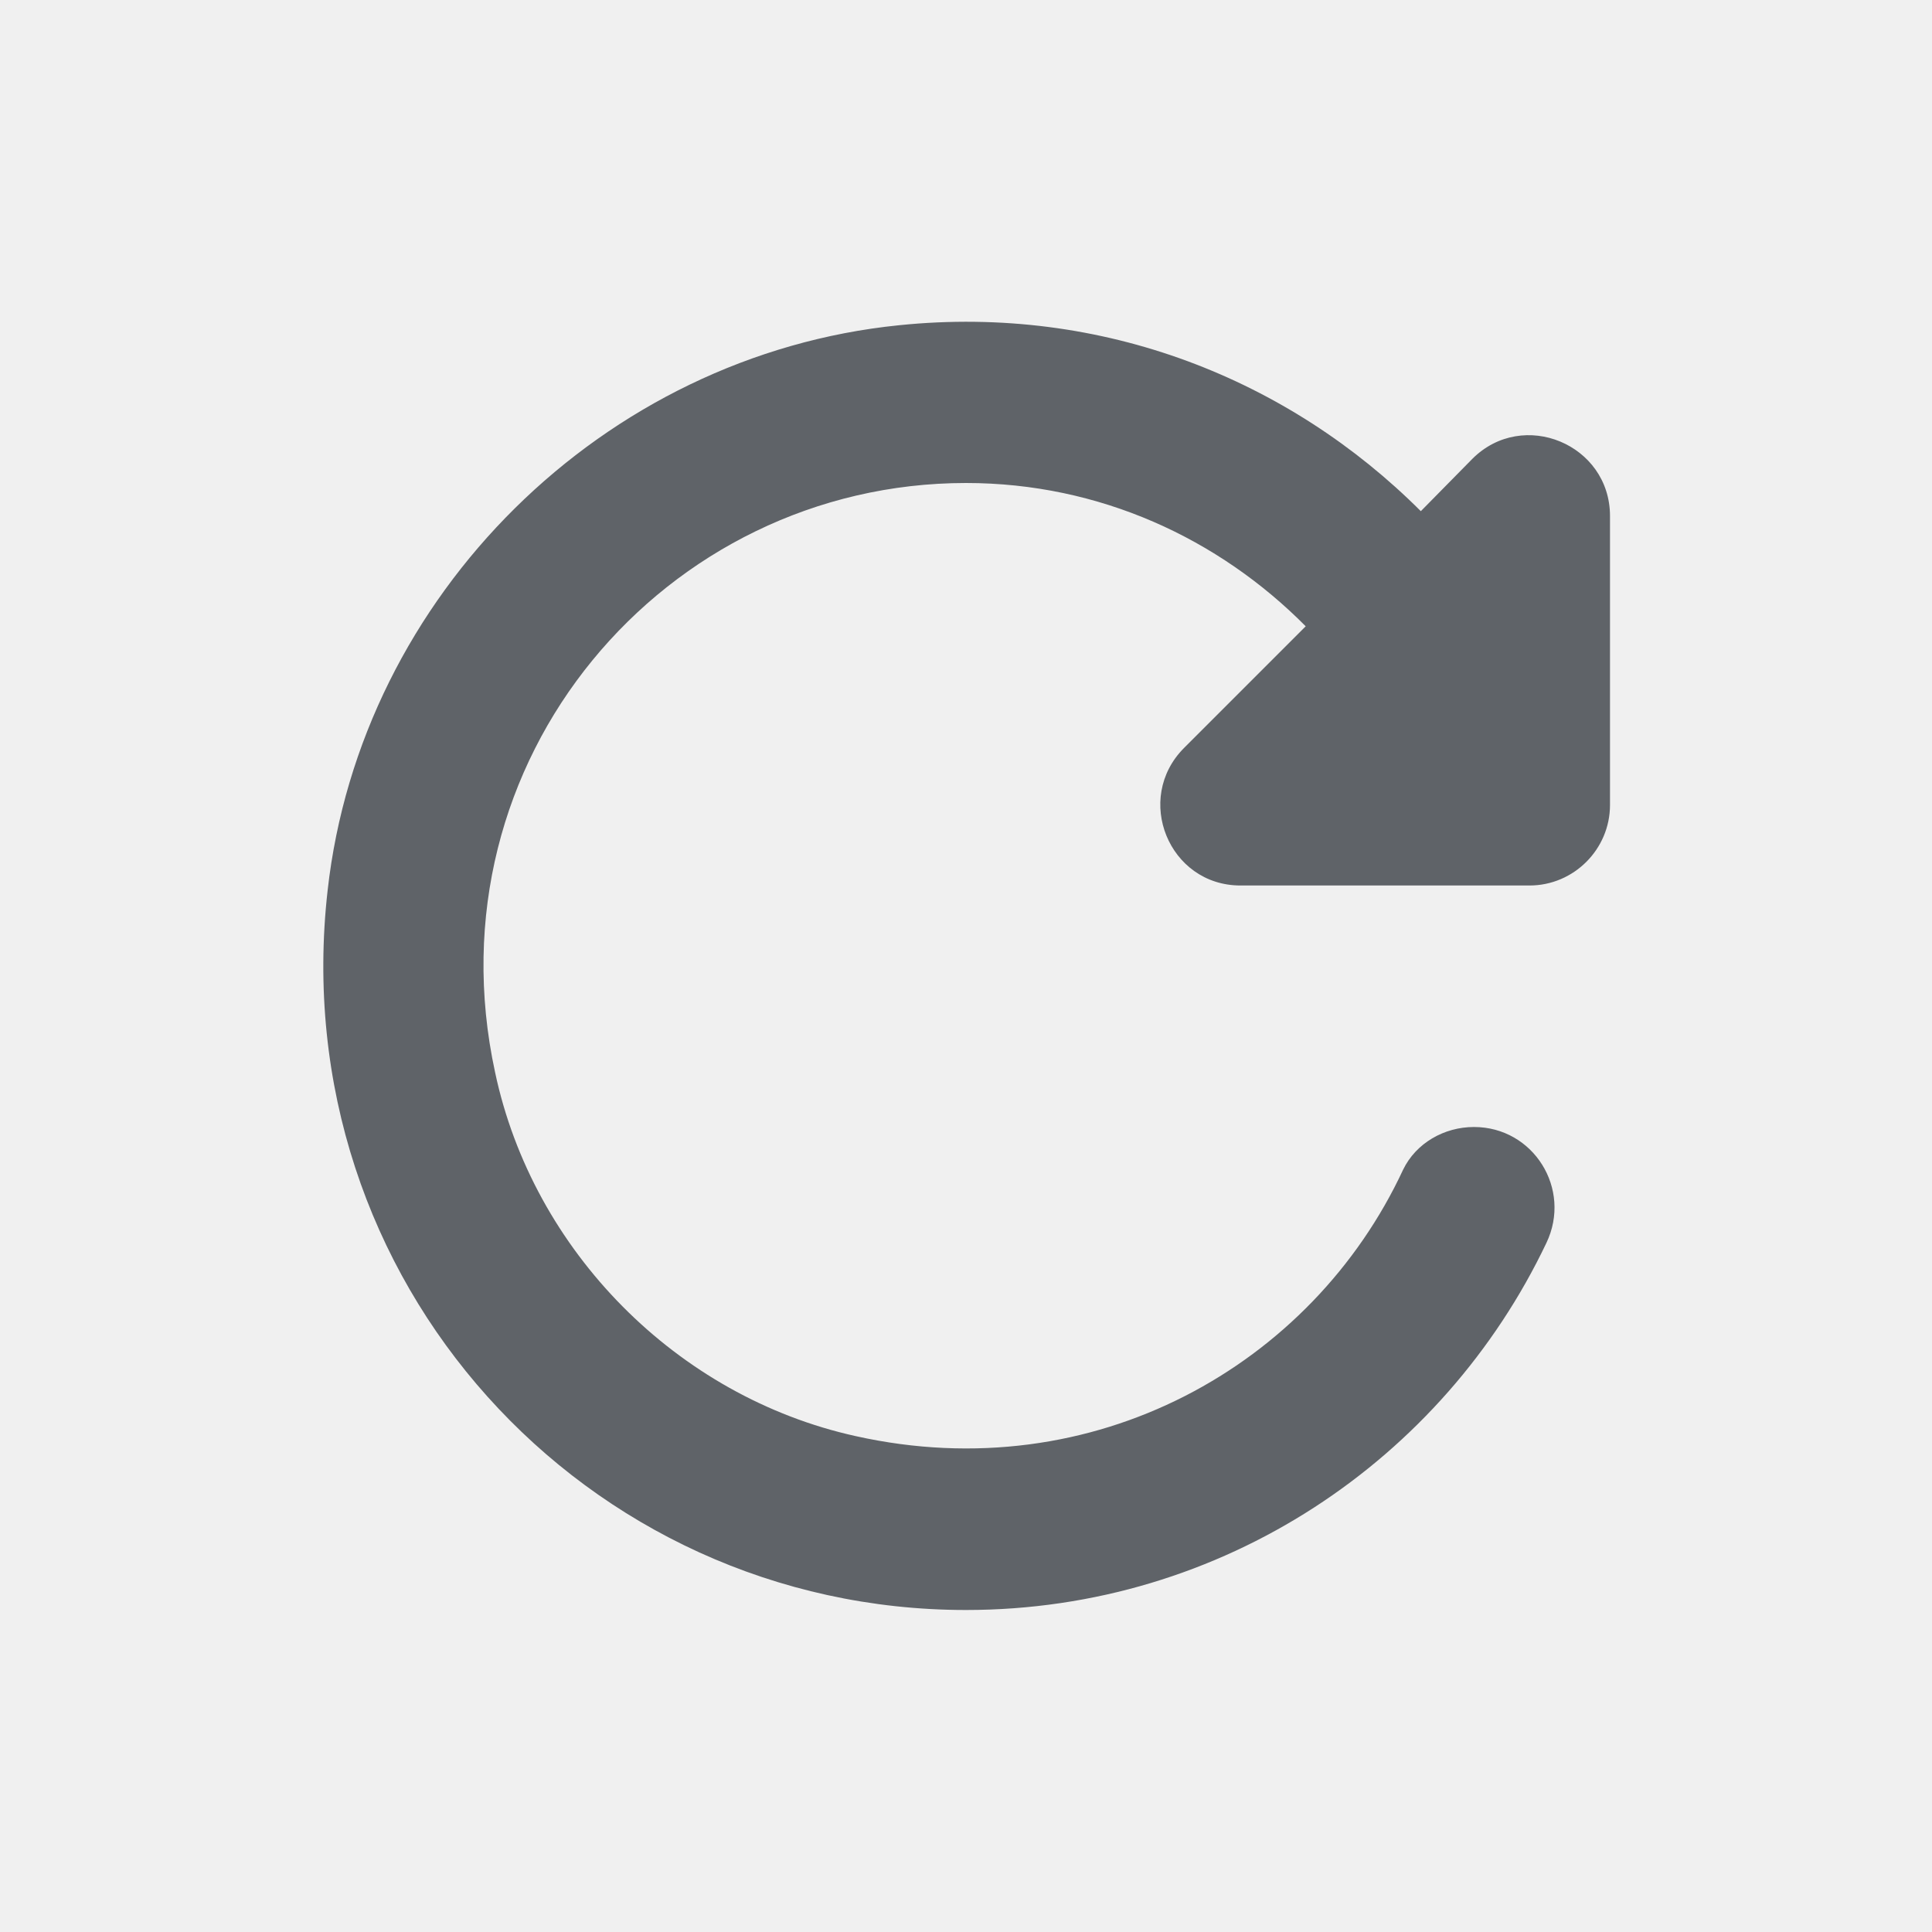
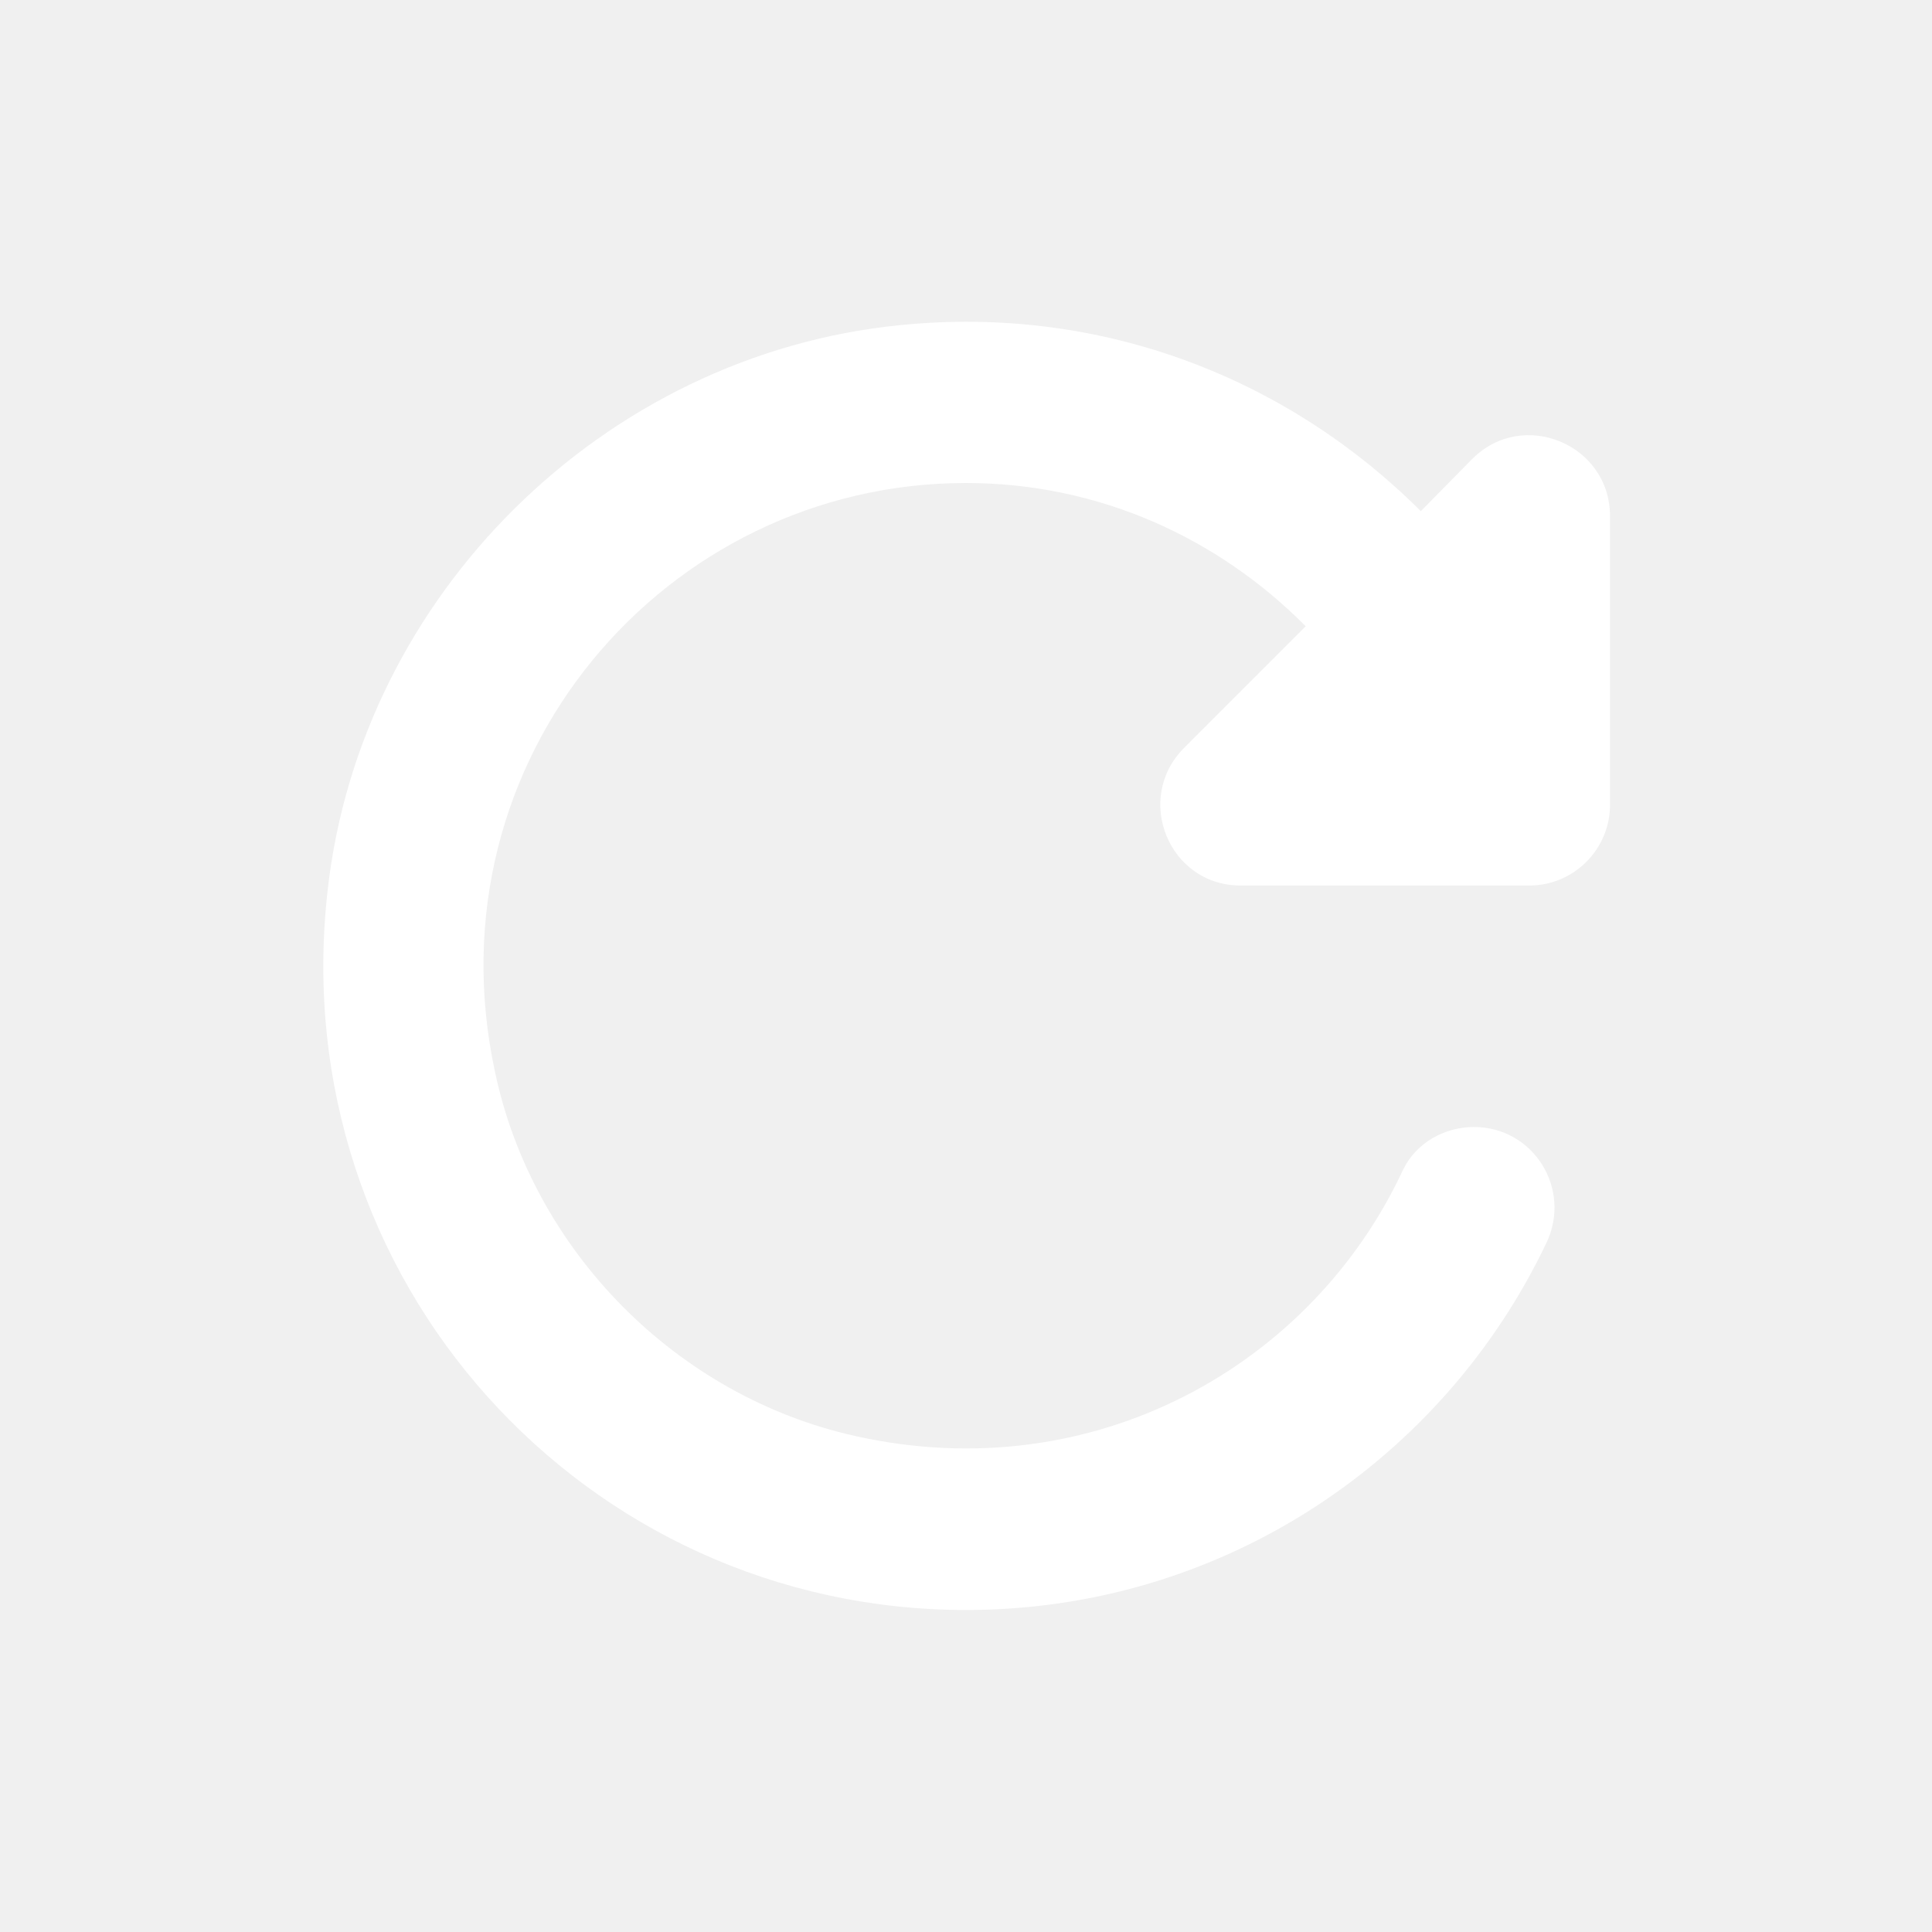
- <svg xmlns="http://www.w3.org/2000/svg" height="24px" viewBox="0 0 24 24" width="24px" fill="#5f6368">
+ <svg xmlns="http://www.w3.org/2000/svg" height="24px" viewBox="0 0 24 24" width="24px" fill="#ffffff">
  <path d="M0 0h24v24H0V0z" fill="none" />
  <path d="M17.65 6.35c-1.63-1.63-3.94-2.57-6.48-2.31-3.67.37-6.69 3.35-7.1 7.02C3.52 15.91 7.27 20 12 20c3.19 0 5.93-1.87 7.21-4.56.32-.67-.16-1.44-.9-1.44-.37 0-.72.2-.88.53-1.13 2.43-3.84 3.97-6.8 3.31-2.22-.49-4.01-2.3-4.48-4.52C5.31 9.44 8.26 6 12 6c1.66 0 3.14.69 4.22 1.78l-1.51 1.51c-.63.63-.19 1.71.7 1.71H19c.55 0 1-.45 1-1V6.41c0-.89-1.08-1.34-1.71-.71l-.64.65z" />
</svg>
